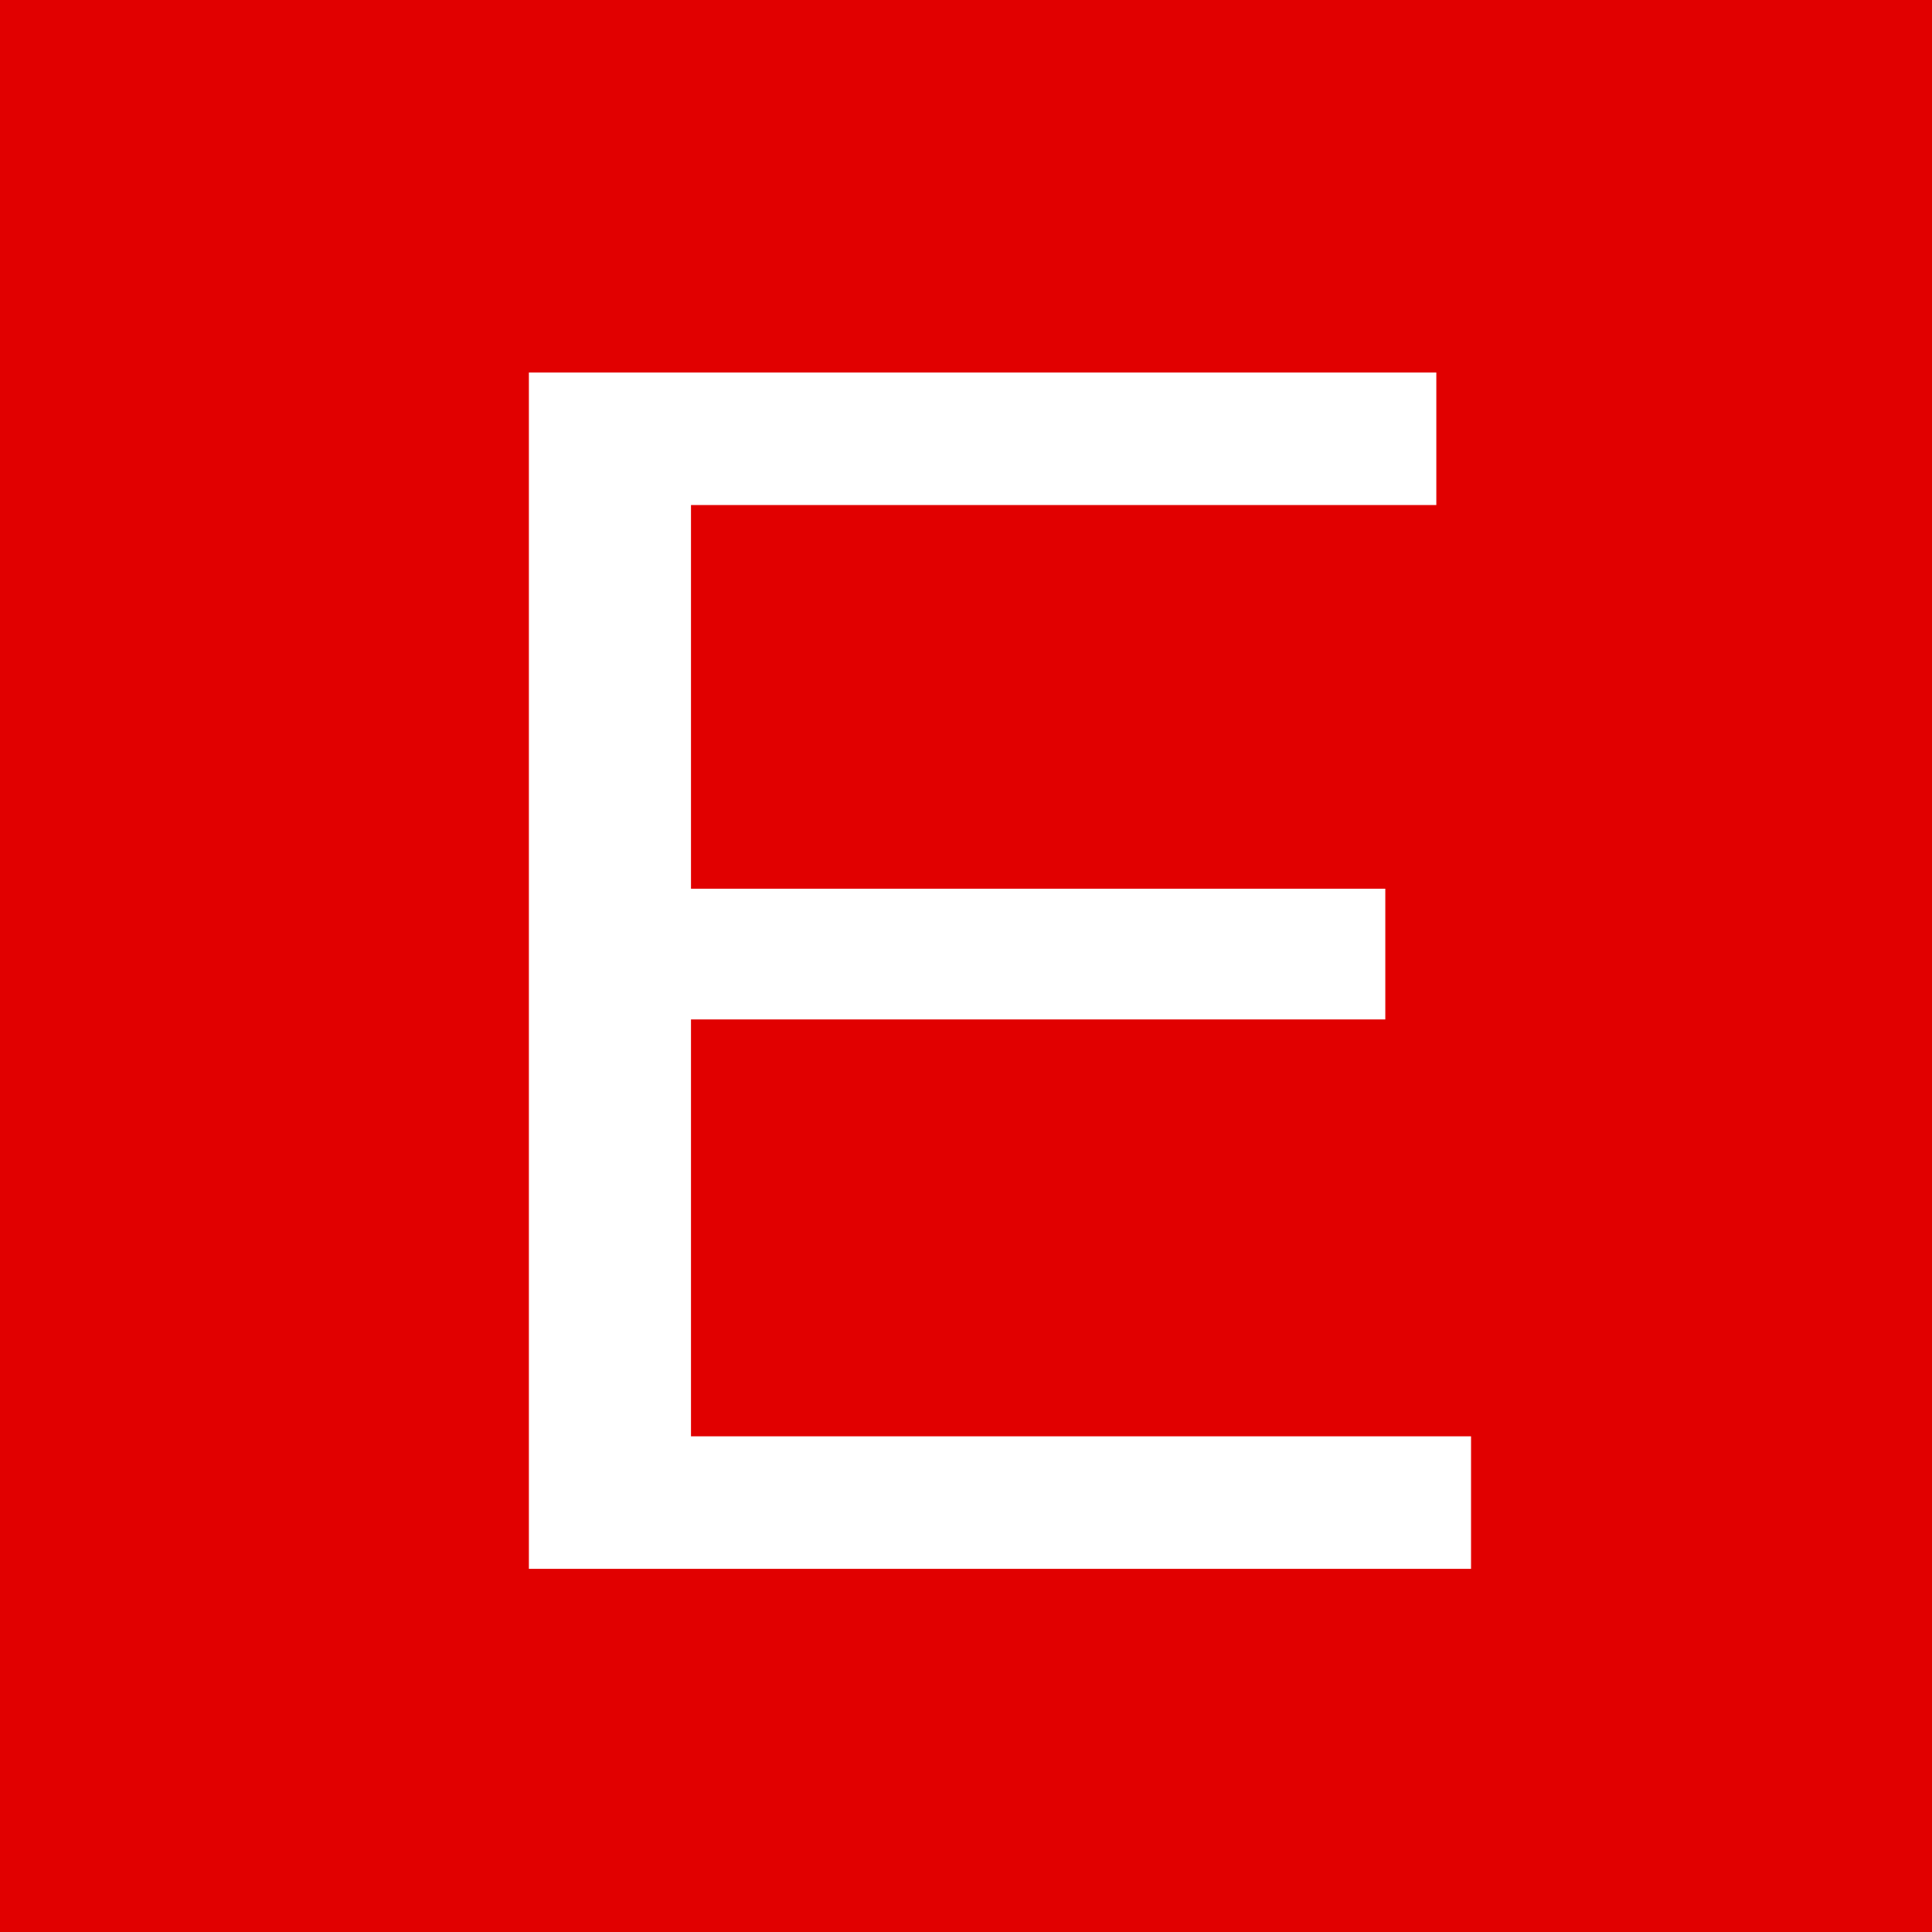
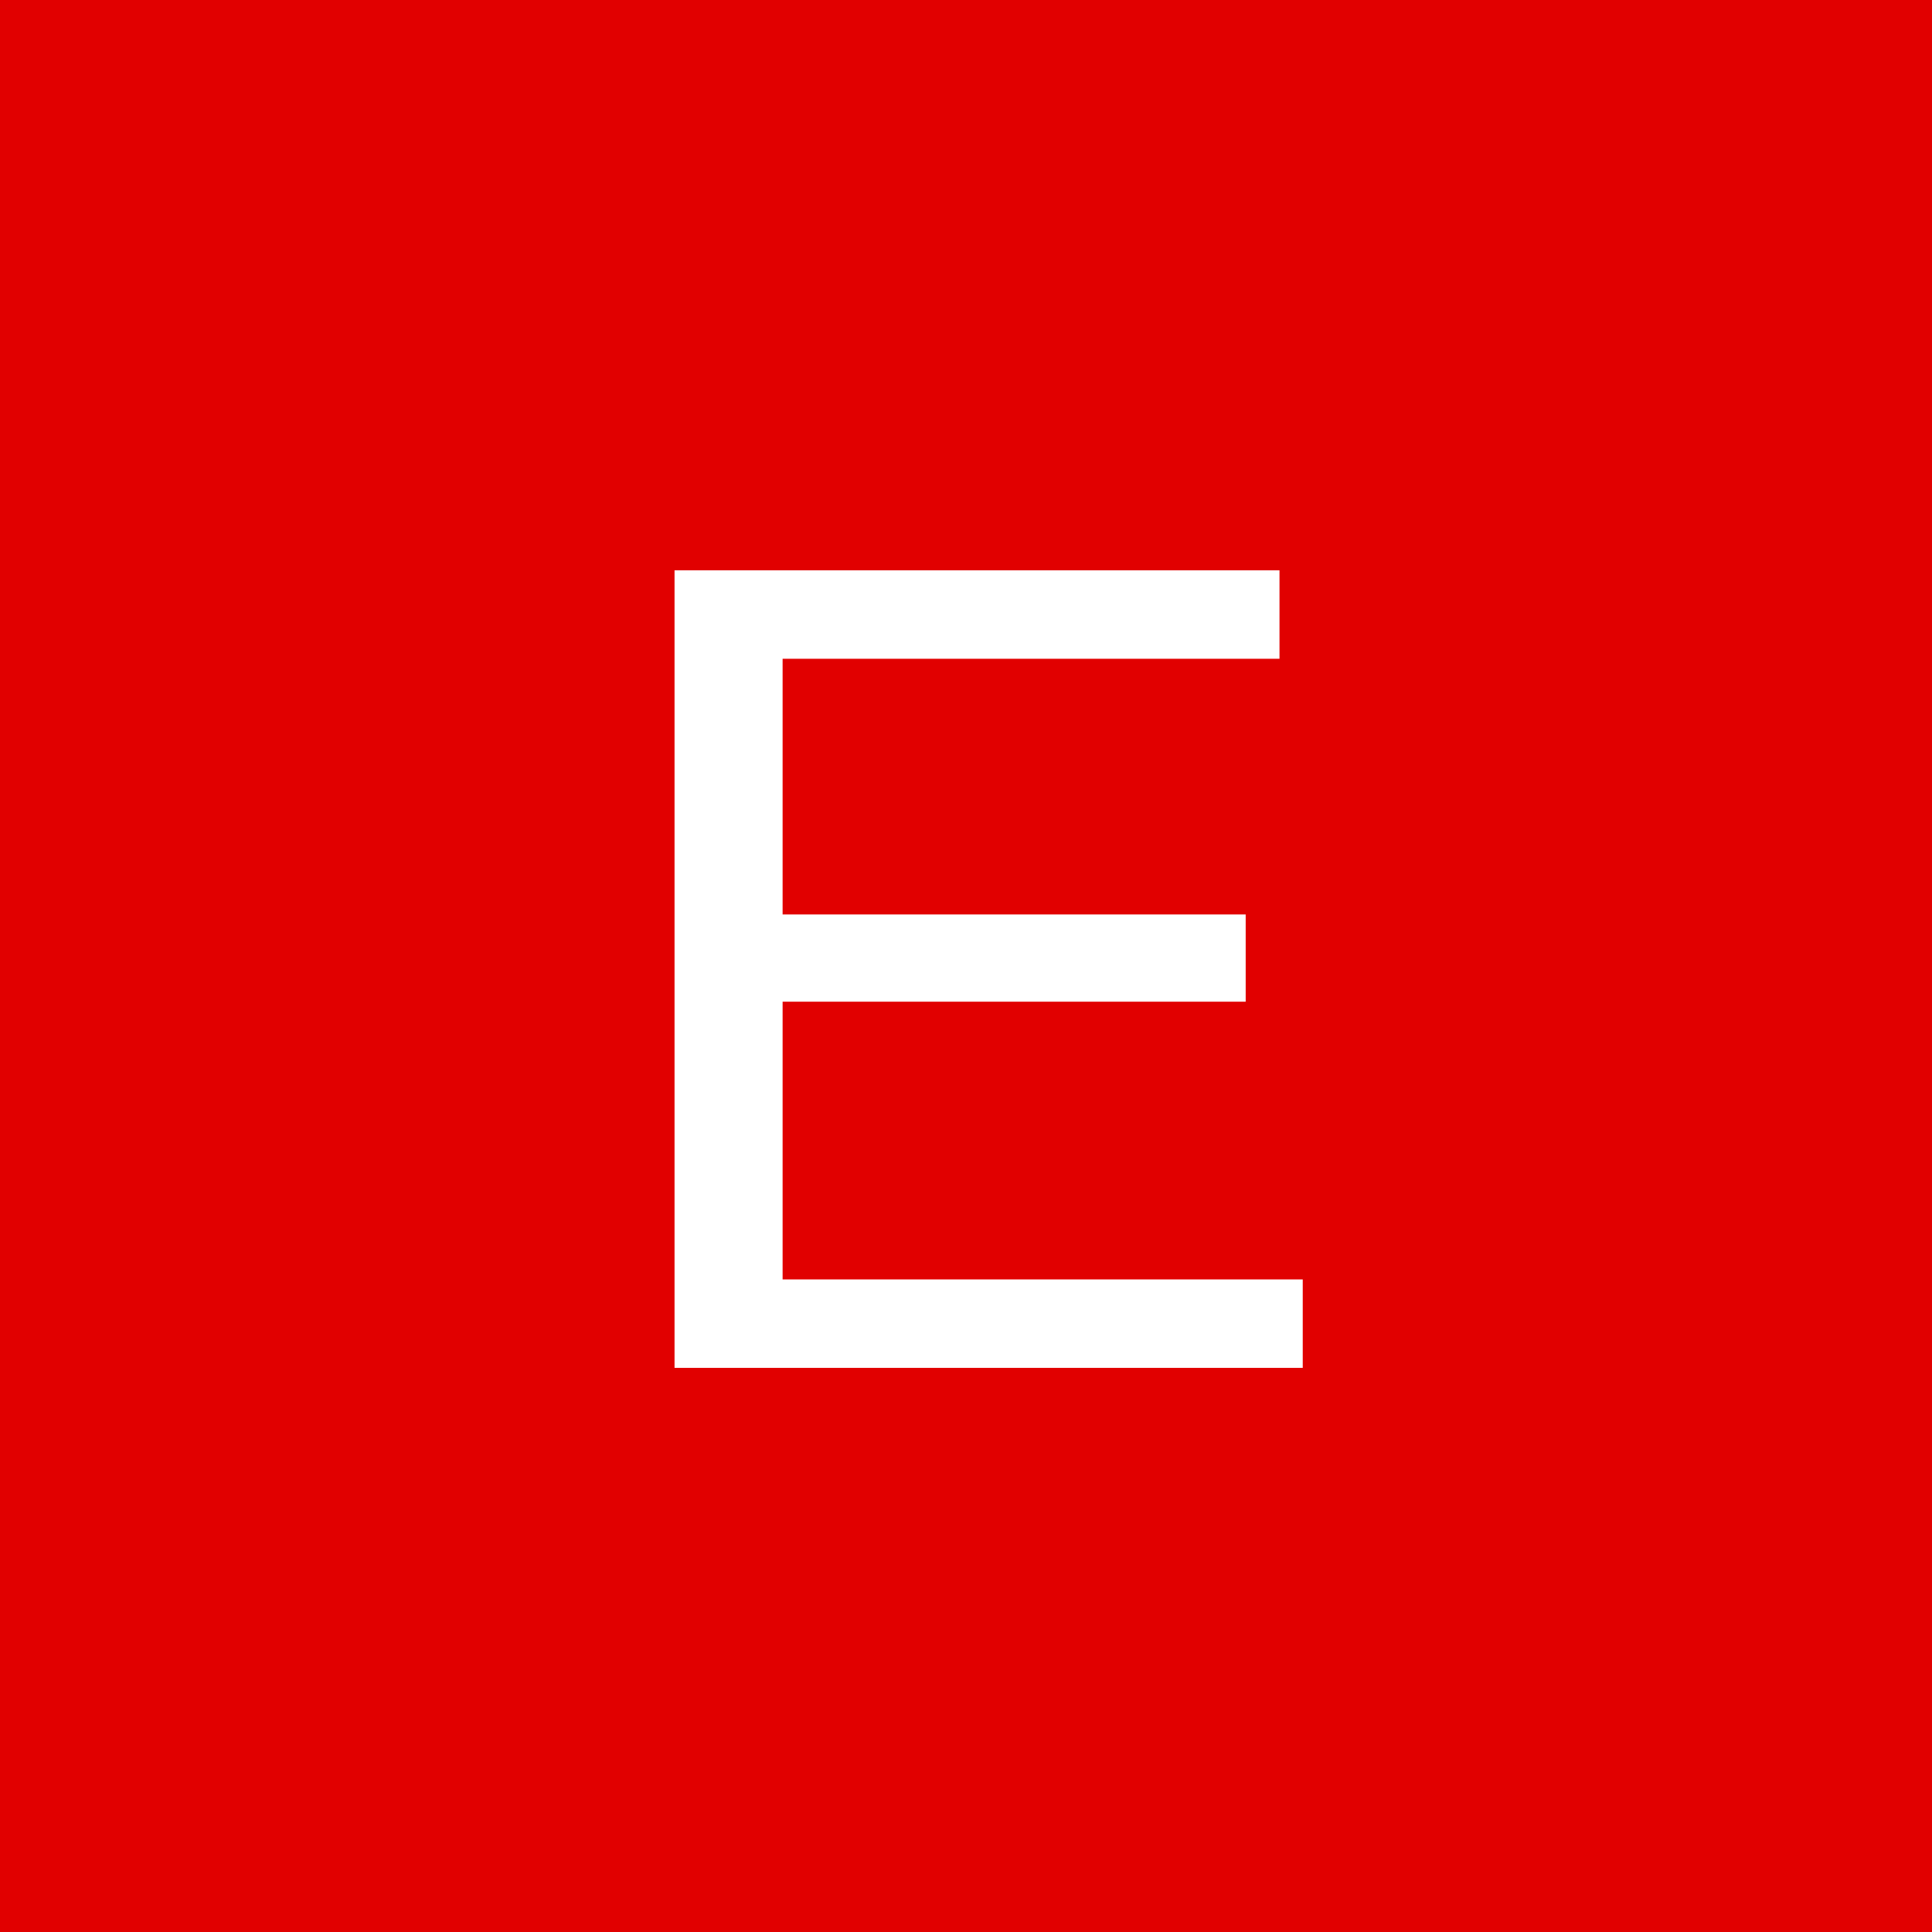
<svg xmlns="http://www.w3.org/2000/svg" width="200" height="200" viewBox="0 0 100 100">
  <rect width="100%" height="100%" fill="rgb(225, 0, 0)" />
-   <text x="50" y="50" font-family="Arial, sans-serif" font-size="90" fill="white" text-anchor="middle" dominant-baseline="central">E</text>
+   <text x="50" y="50" font-family="Arial, sans-serif" font-size="60" fill="white" text-anchor="middle" dominant-baseline="central">E</text>
</svg>
